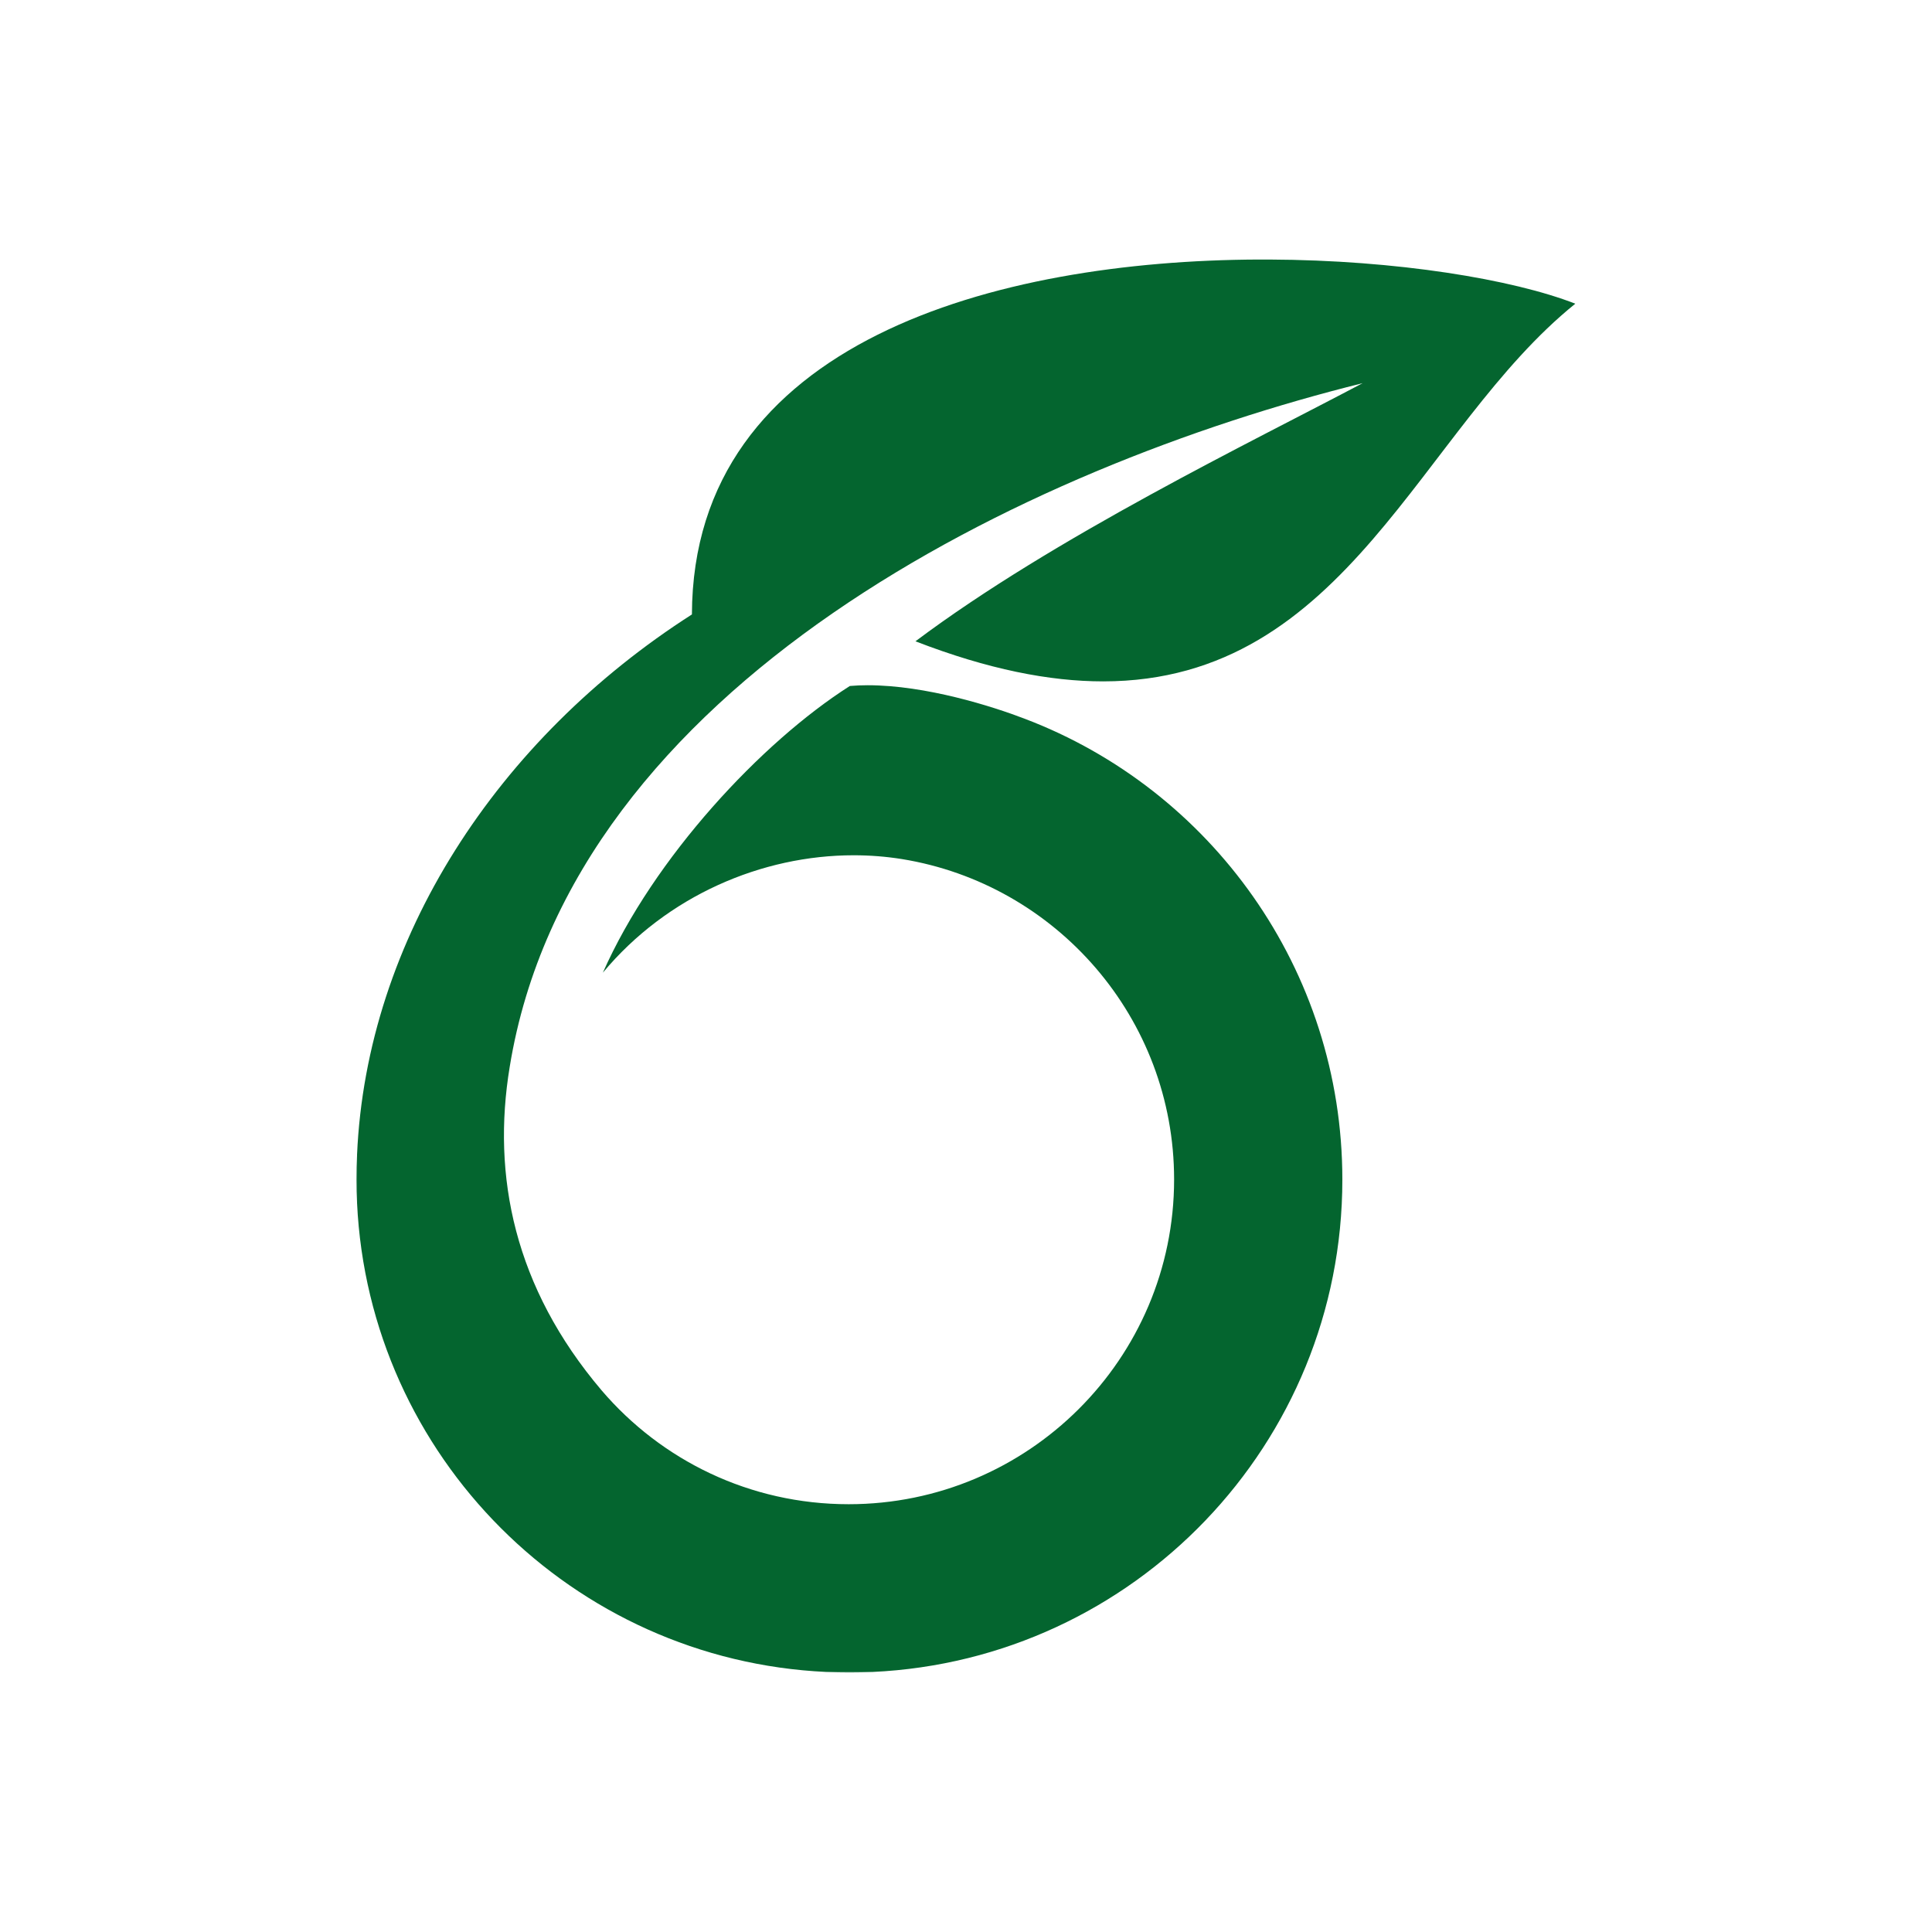
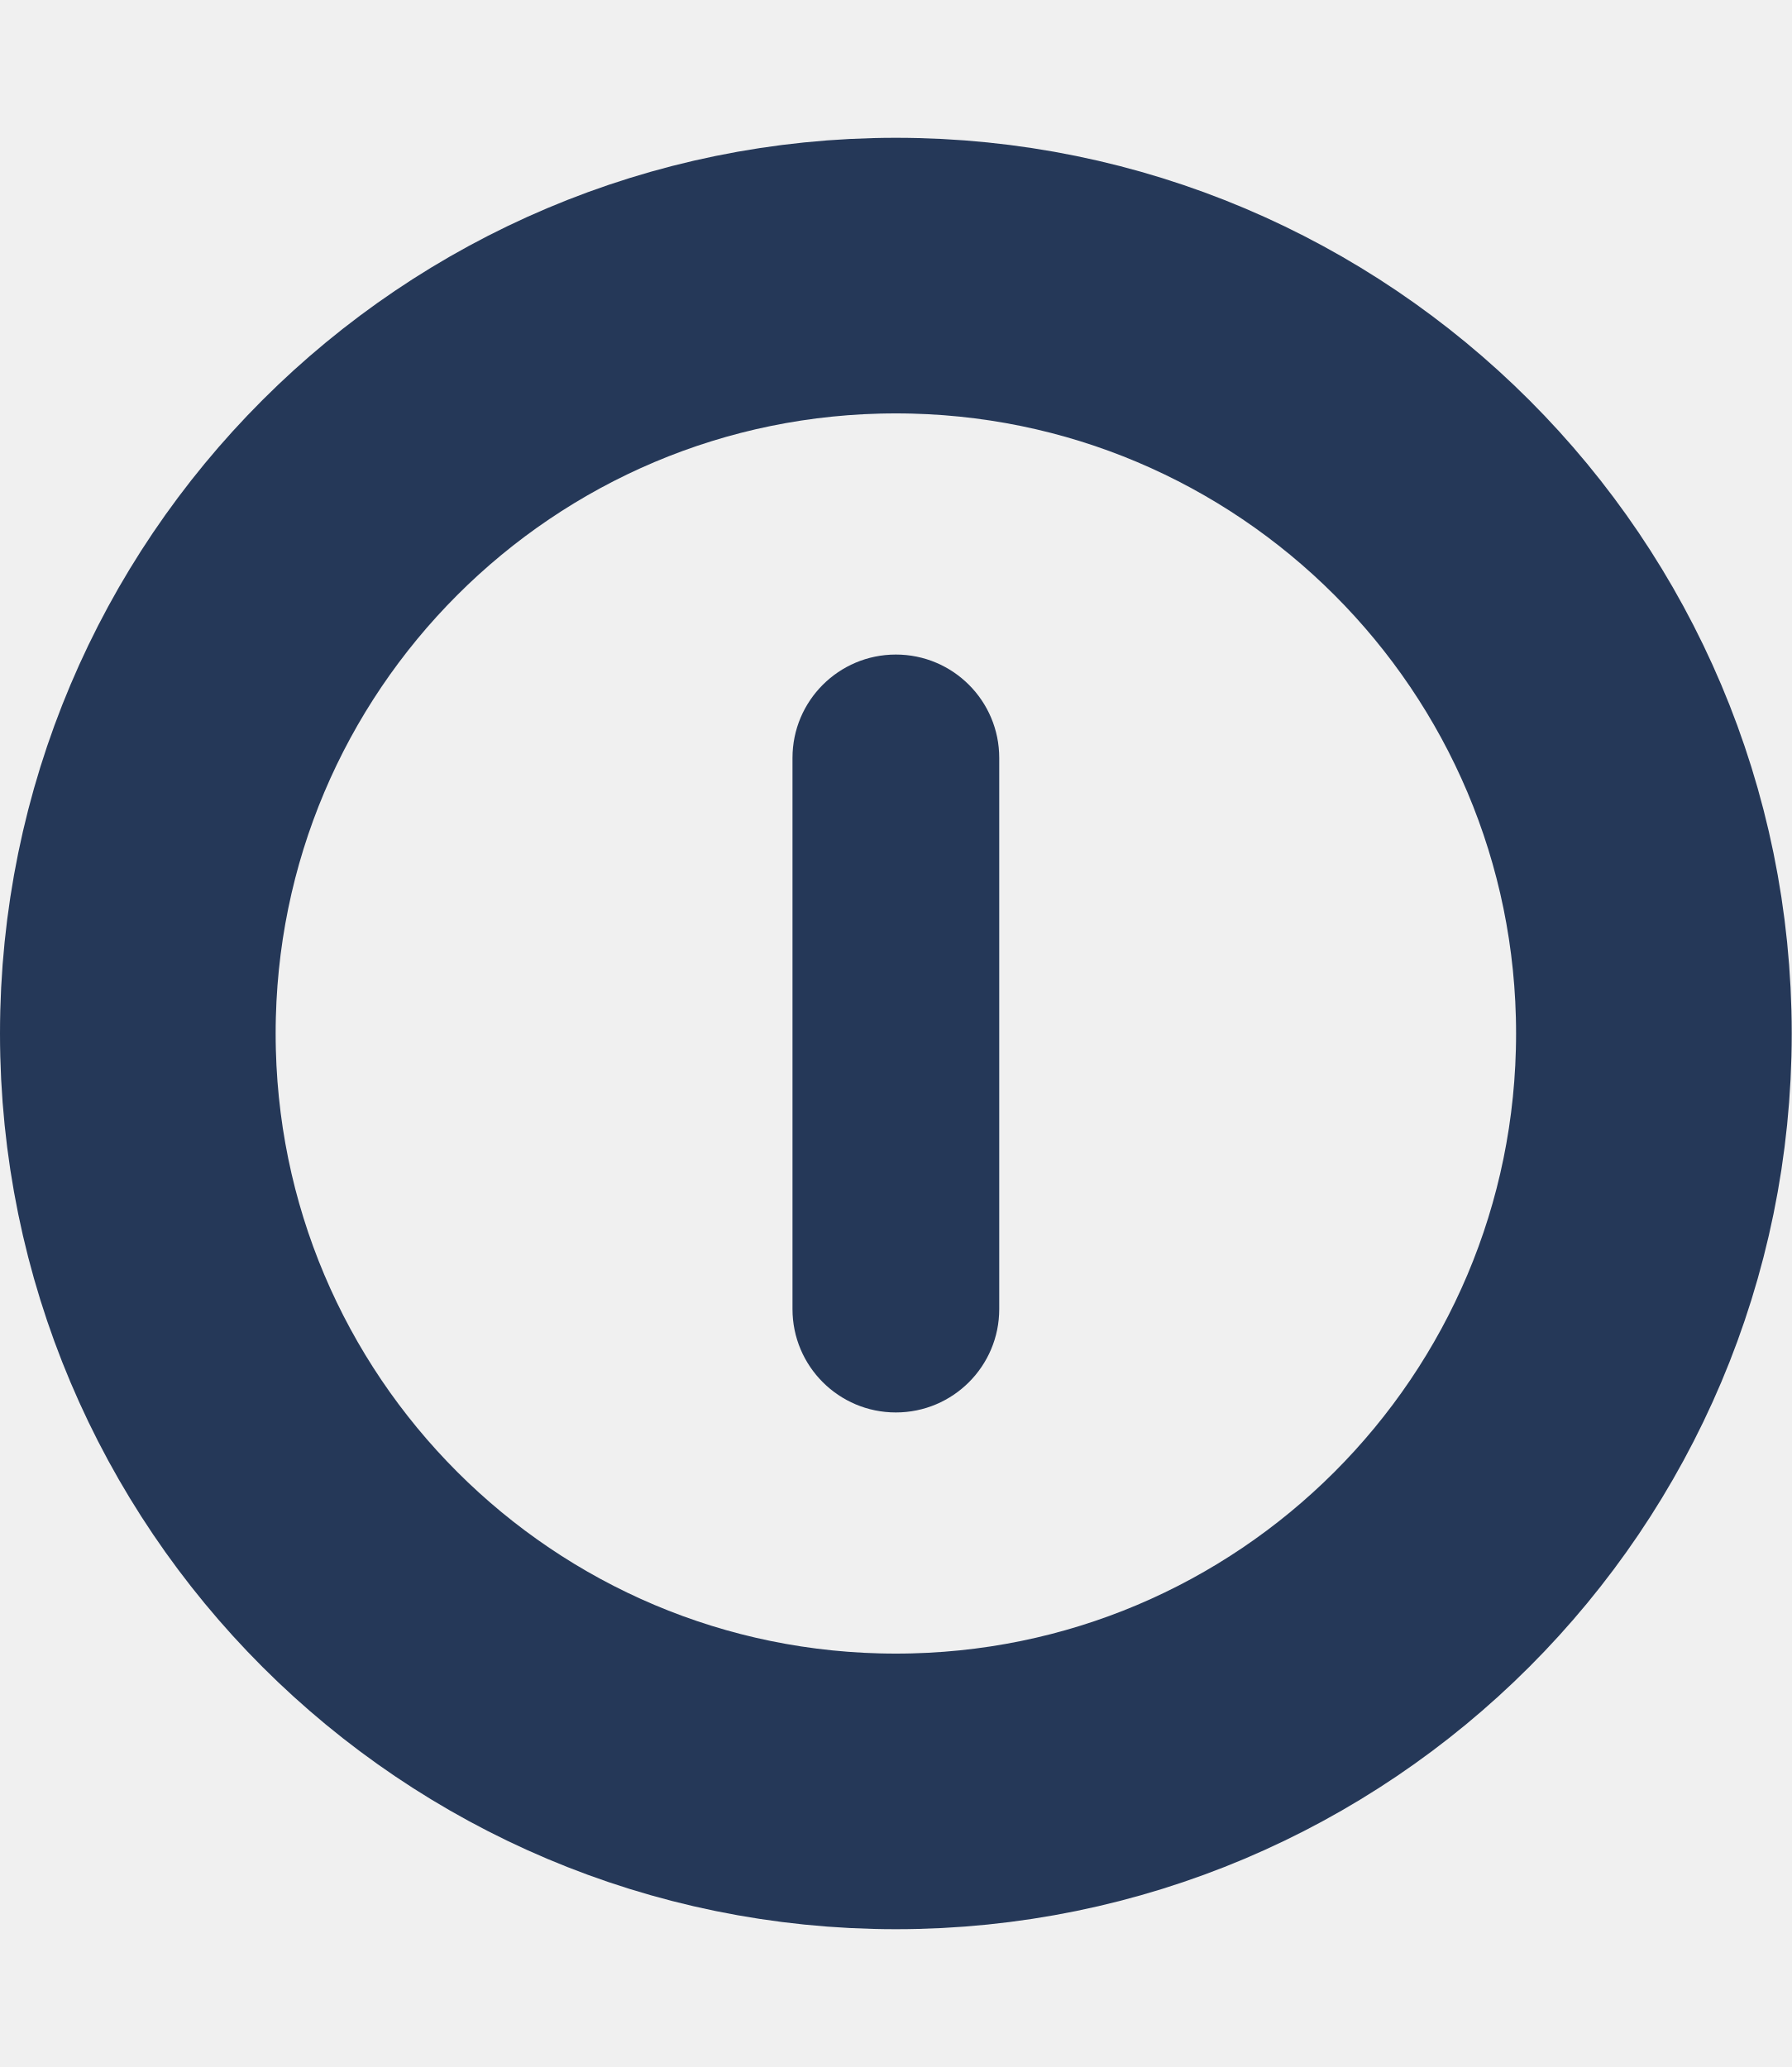
- <svg xmlns="http://www.w3.org/2000/svg" id="Layer_1" data-name="Layer 1" viewBox="0 0 260.32 260.32">
-   <defs>
-     <style>
-       .cls-1 {
-         fill: #04652f;
-         stroke-width: 0px;
-       }
-       .cls-2 {
-         fill: #ffffff;
-       }
-     </style>
-   </defs>
-   <rect class="cls-2" width="260.32" height="260.32" />
-   <g transform="translate(48.04, 35)">
-     <path class="cls-1" d="M122.95-.03h-1.41c.24,0,.47,0,.71,0s.47,0,.71,0M.07,127.08c-.05-1.04-.07-2.09-.07-3.14,0-1.12.02-2.24.07-3.35v6.5M66.42,190.35h0c-1.05,0-2.1-.02-3.13-.07h6.27c-1.04.05-2.08.07-3.13.07" />
-     <path class="cls-1" d="M164.24,5.92s0,0-.01,0c0,0,0,0,.01,0h0M69.56,190.28h-6.27C29.1,188.69,1.67,161.27.07,127.08v-6.5c1.27-29.07,18.93-56.03,45.12-72.79C45.3,10.89,86.39.11,121.53-.03h1.41c17.23.07,32.87,2.67,41.28,5.95-20.96,16.89-30.67,50.89-63.63,50.89-7.2,0-15.51-1.62-25.28-5.4,18.71-14.04,45.43-26.93,60.25-34.78C90.14,27.9,29.03,57.21,20.64,108.74c-2.43,14.7.61,29.74,12.39,43.61,8.02,9.38,19.92,15.33,33.28,15.33,24.17,0,43.85-19.58,43.85-43.76,0-21.76-15.91-39.81-36.69-43.17-2.13-.34-4.3-.51-6.49-.51-12.32,0-25.13,5.42-33.79,15.82,6.86-15.5,21.38-31.06,33.28-38.63.79-.07,1.59-.1,2.41-.1,7.85,0,16.83,2.85,21.19,4.53,24.99,9.5,42.76,33.72,42.76,62.08,0,35.62-28.06,64.7-63.29,66.34" />
-   </g>
+ <svg xmlns="http://www.w3.org/2000/svg" width="104" height="120" viewBox="0 0 104 120" fill="none">
+   <circle cx="52" cy="60" r="44" stroke="#253858" stroke-width="16" fill="none" />
+   <rect x="46" y="38" width="12" height="44" rx="6" fill="#253858" />
</svg>
